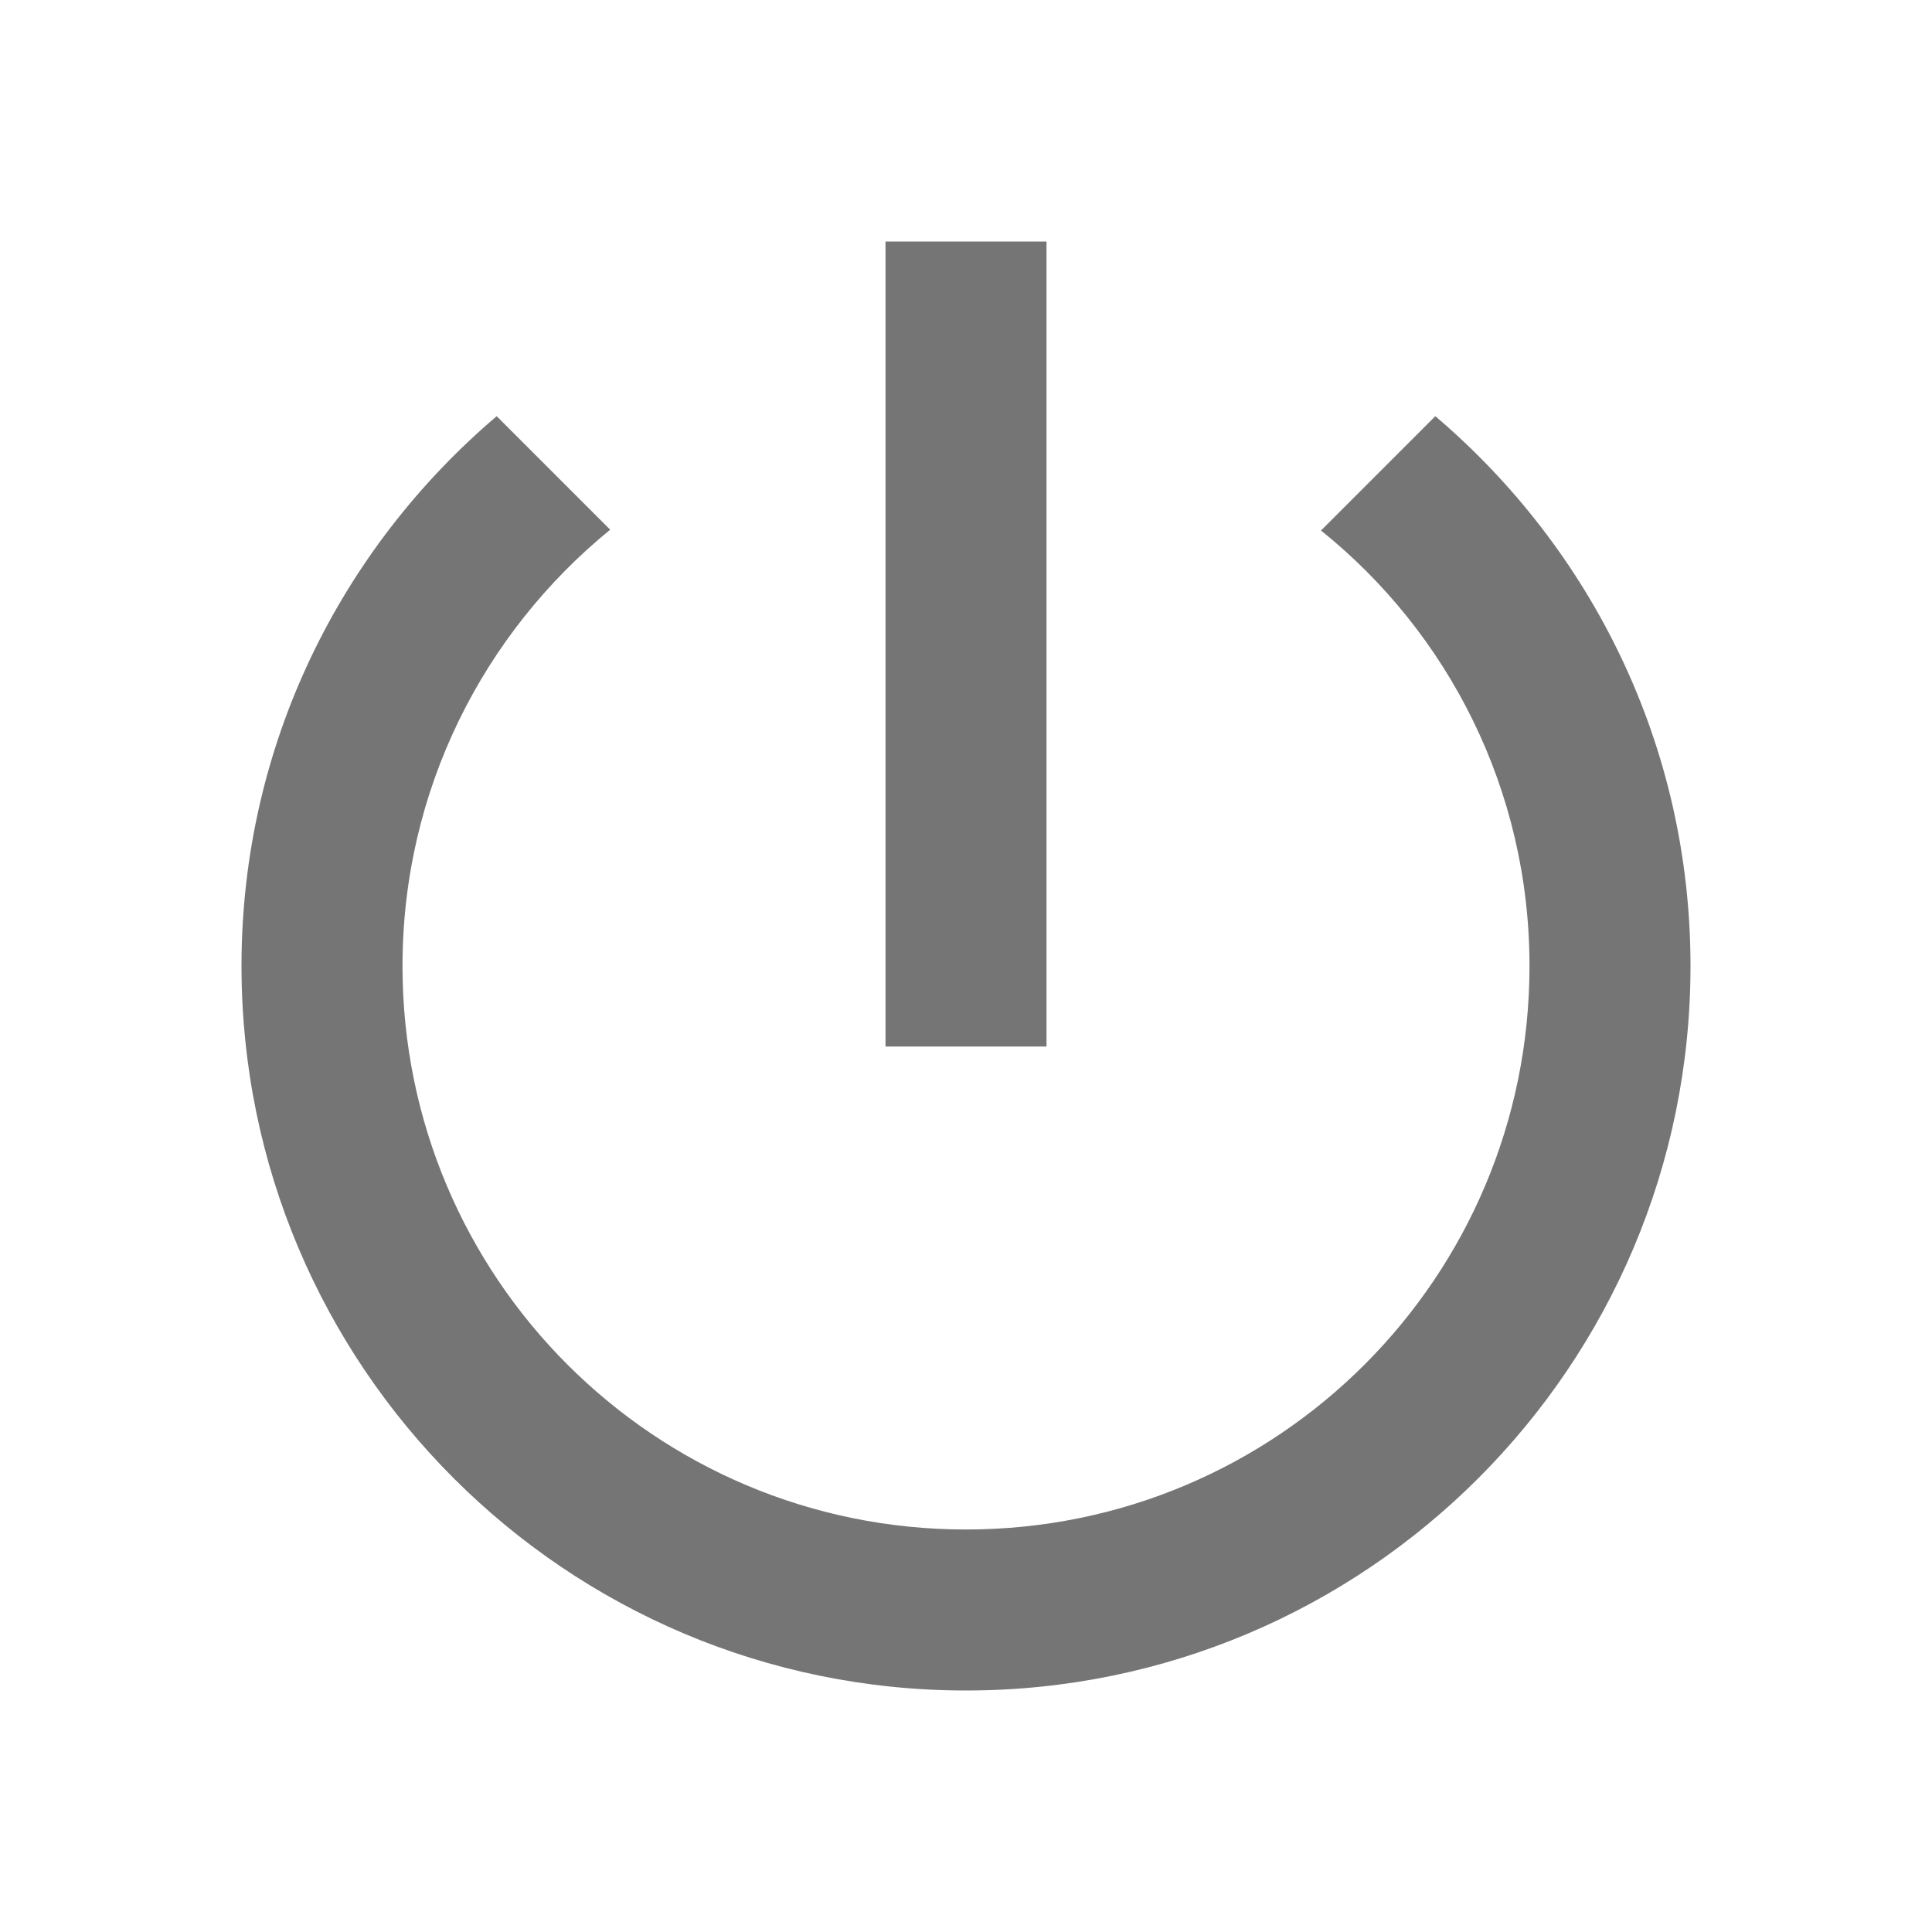
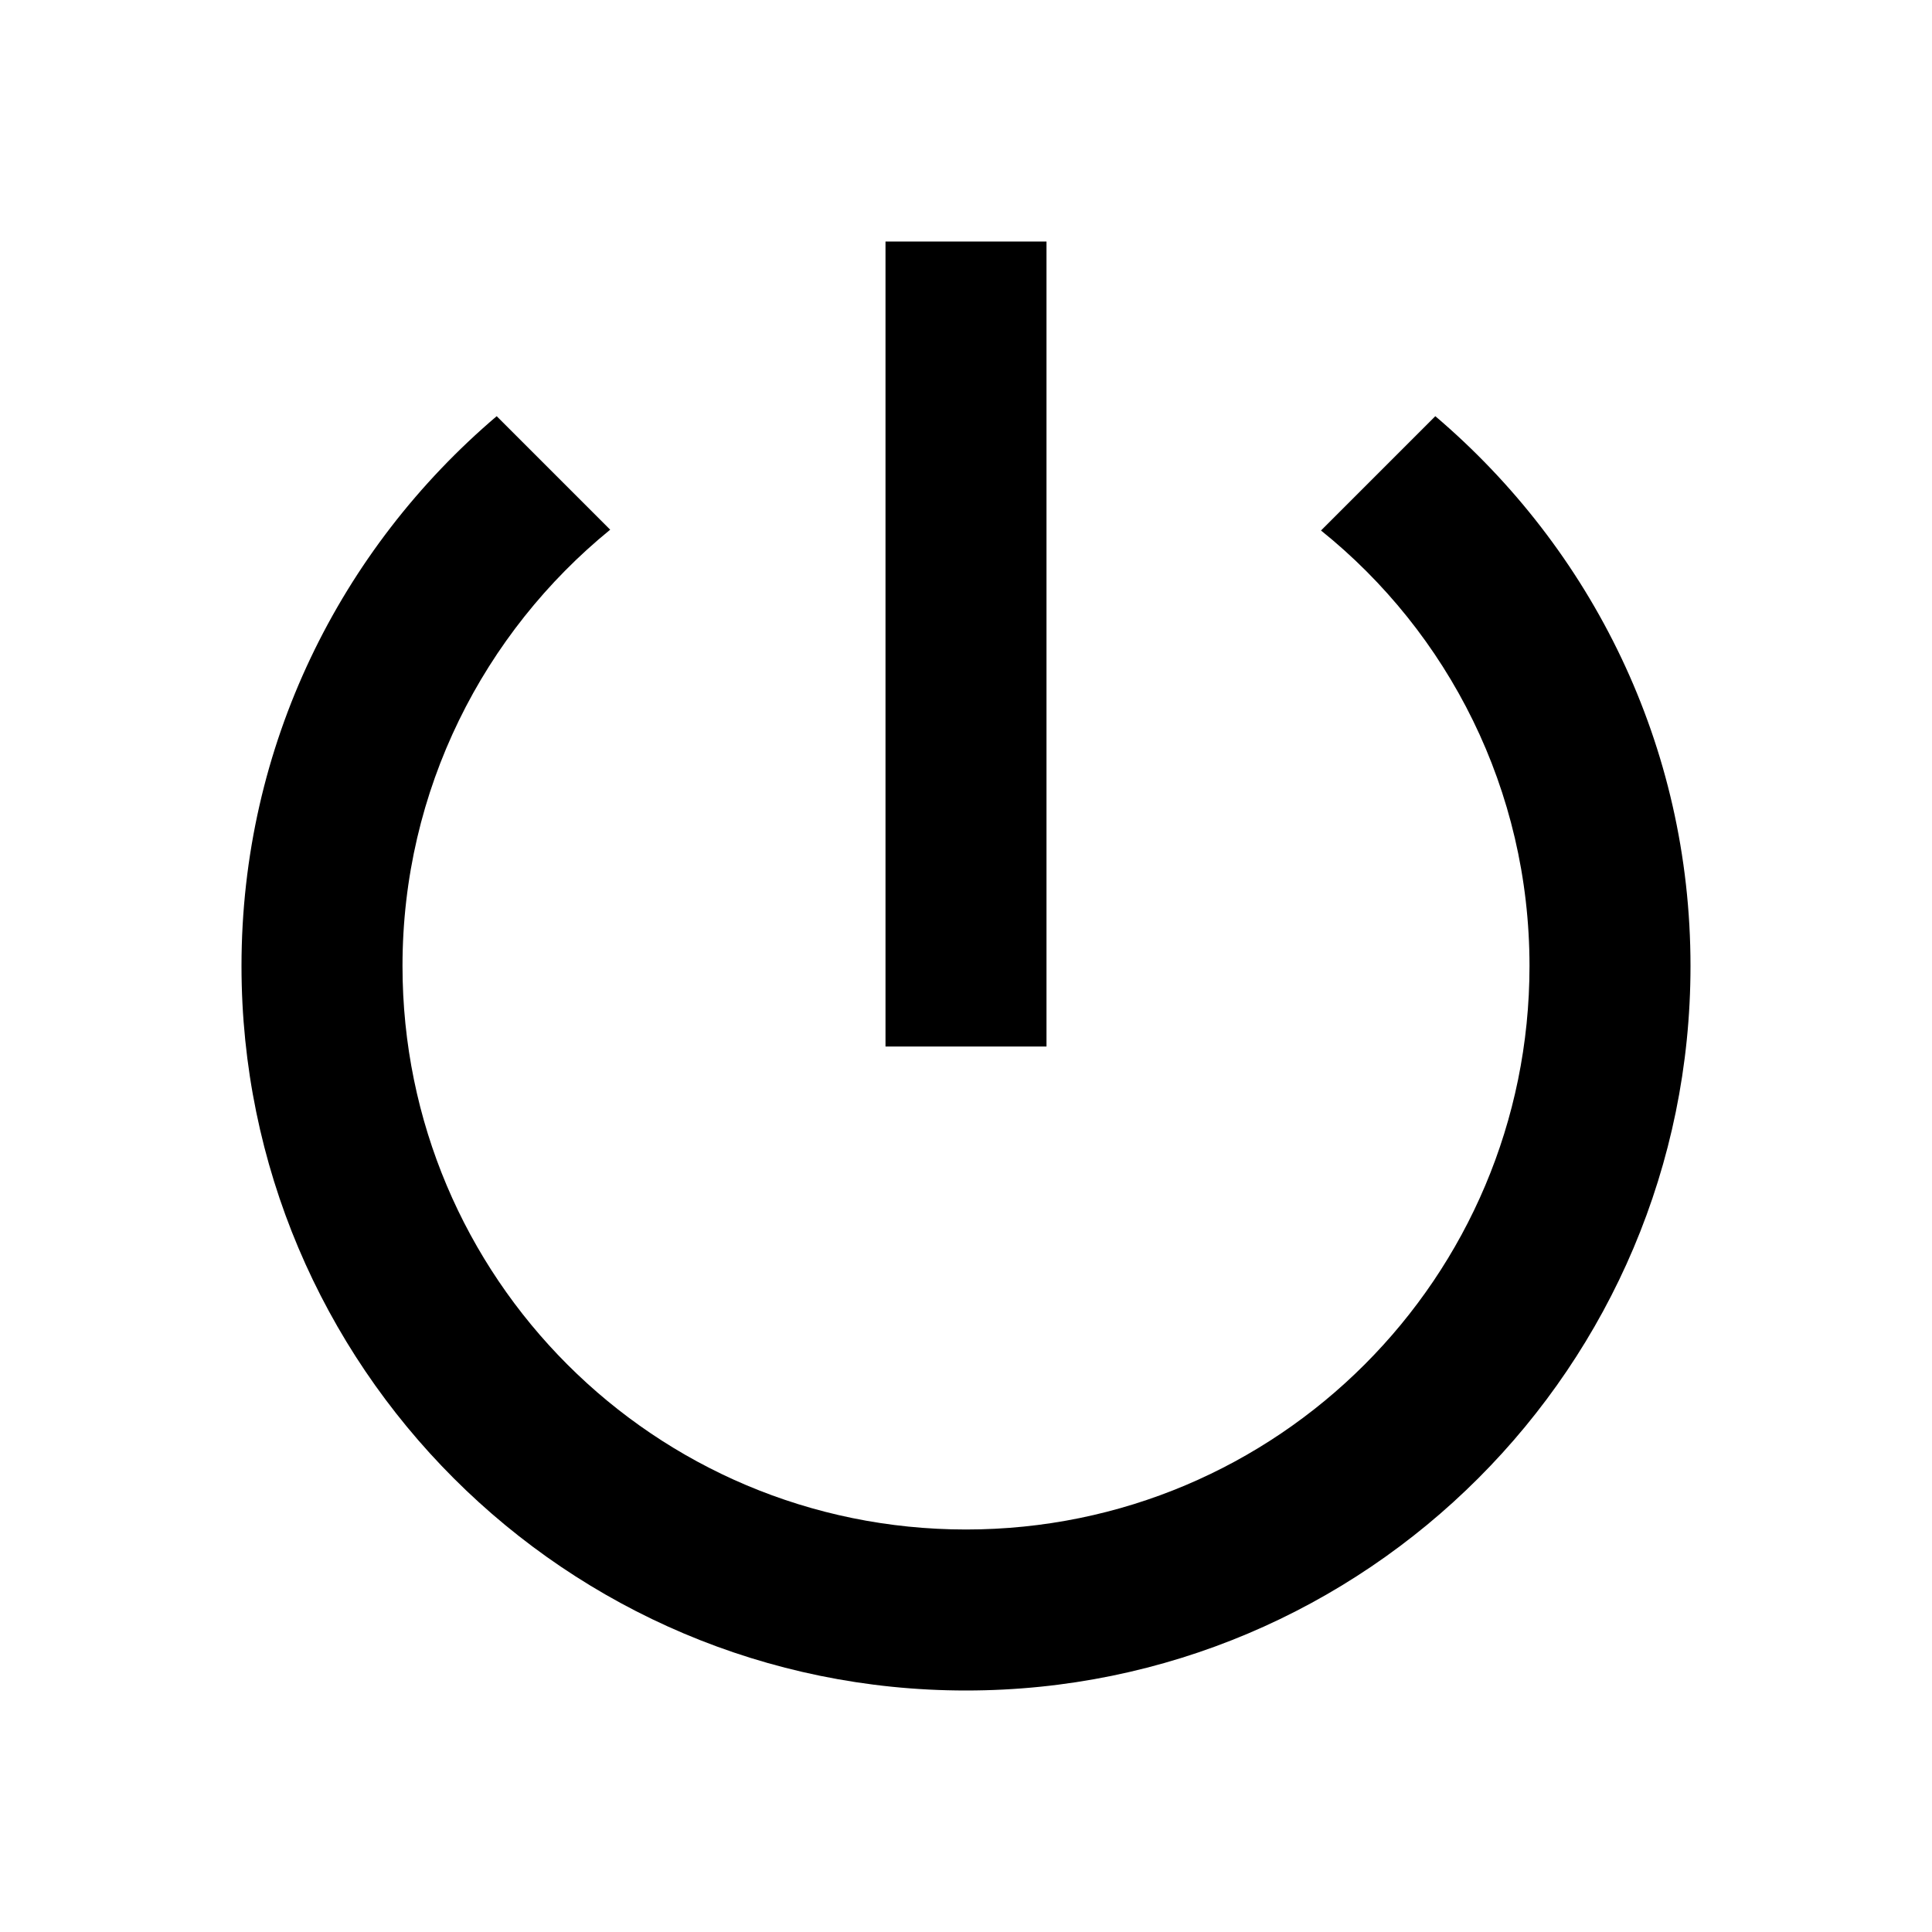
<svg xmlns="http://www.w3.org/2000/svg" width="24" height="24" viewBox="0 0 24 24" fill="none">
-   <path d="M13 3H11V13H13V3ZM17.83 5.17L16.41 6.59C17.99 7.86 19 9.81 19 12C19 15.87 15.87 19 12 19C8.13 19 5 15.87 5 12C5 9.81 6.01 7.86 7.58 6.58L6.17 5.17C4.23 6.82 3 9.26 3 12C3 16.97 7.03 21 12 21C16.97 21 21 16.97 21 12C21 9.26 19.77 6.82 17.83 5.17Z" fill="currentColor" fill-opacity="0.54" />
+   <path d="M13 3H11V13H13V3ZM17.83 5.17L16.41 6.59C17.99 7.86 19 9.81 19 12C19 15.87 15.87 19 12 19C8.13 19 5 15.87 5 12C5 9.81 6.01 7.86 7.58 6.58L6.17 5.17C4.23 6.82 3 9.26 3 12C3 16.97 7.03 21 12 21C16.97 21 21 16.97 21 12C21 9.26 19.77 6.82 17.83 5.17Z" fill="currentColor" />
</svg>
